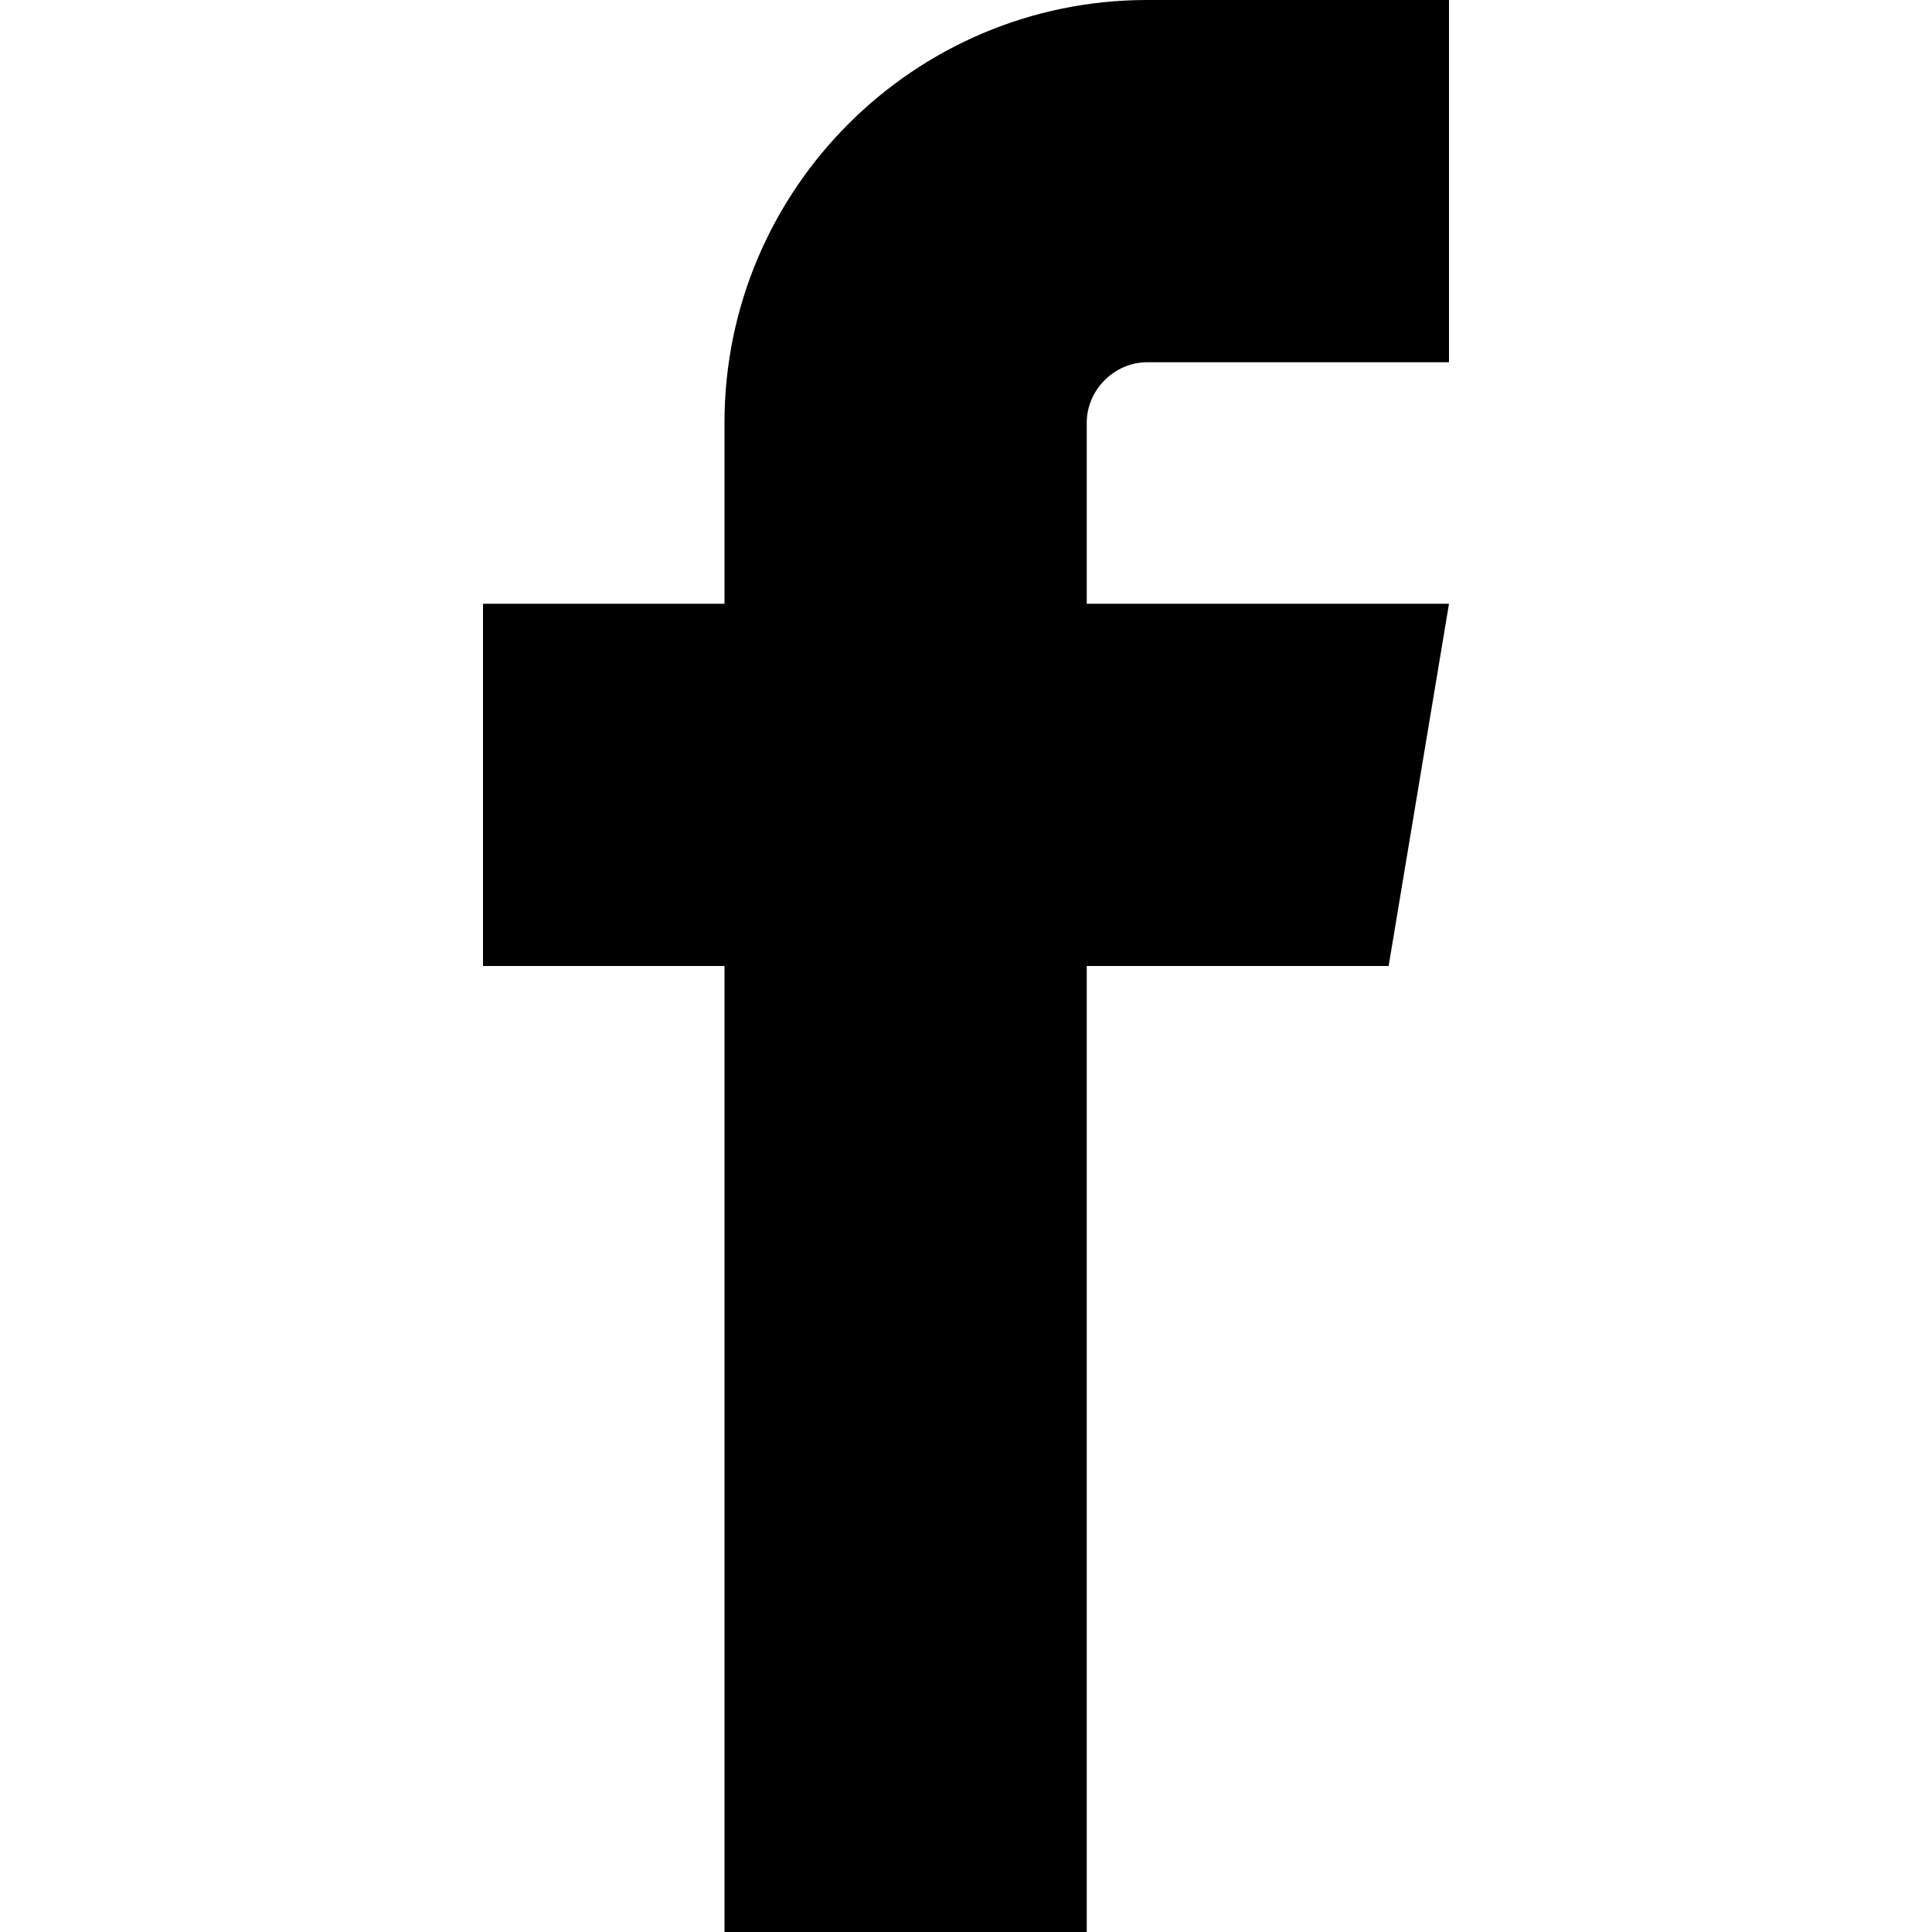
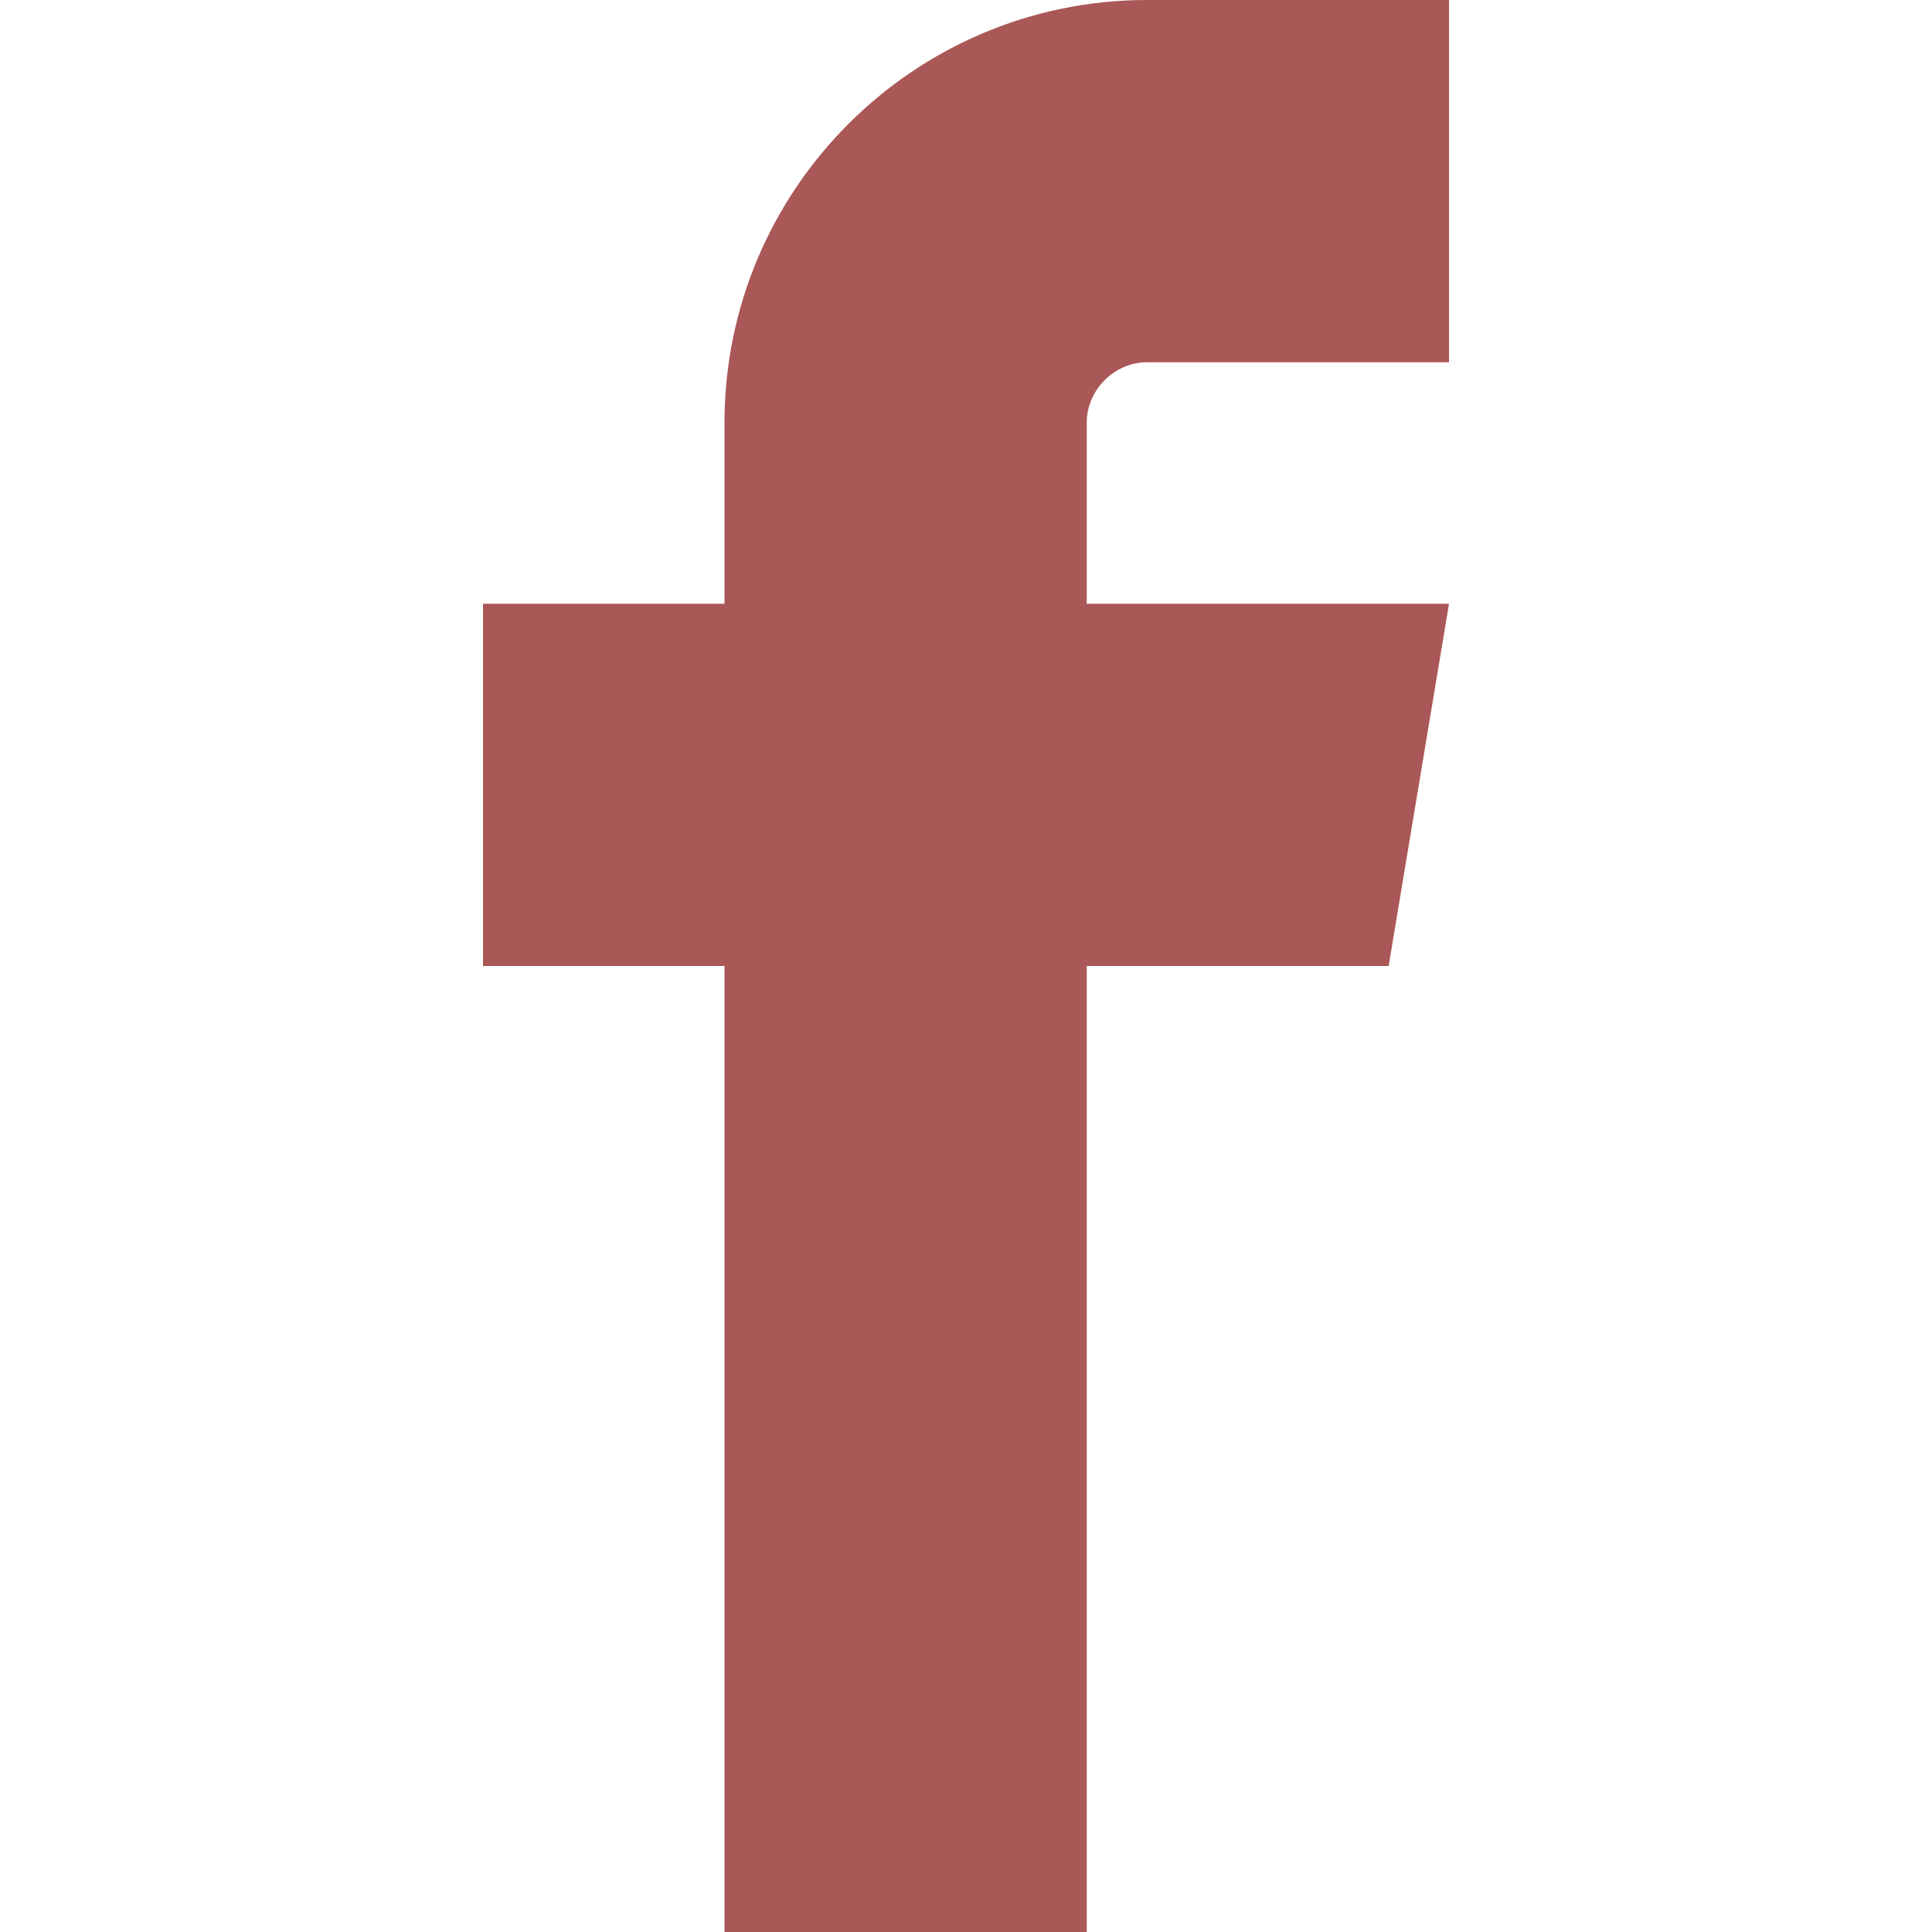
<svg xmlns="http://www.w3.org/2000/svg" version="1.1" width="32" height="32" viewBox="0 0 32 32">
-   <path d="M19 6h5v-6h-5c-3.86 0-7 3.14-7 7v3h-4v6h4v16h6v-16h5l1-6h-6v-3c0-0.542 0.458-1 1-1z" />
+   <path fill="#aa5757" d="M19 6h5v-6h-5c-3.86 0-7 3.14-7 7v3h-4v6h4v16h6v-16h5l1-6h-6v-3c0-0.542 0.458-1 1-1z" />
</svg>
